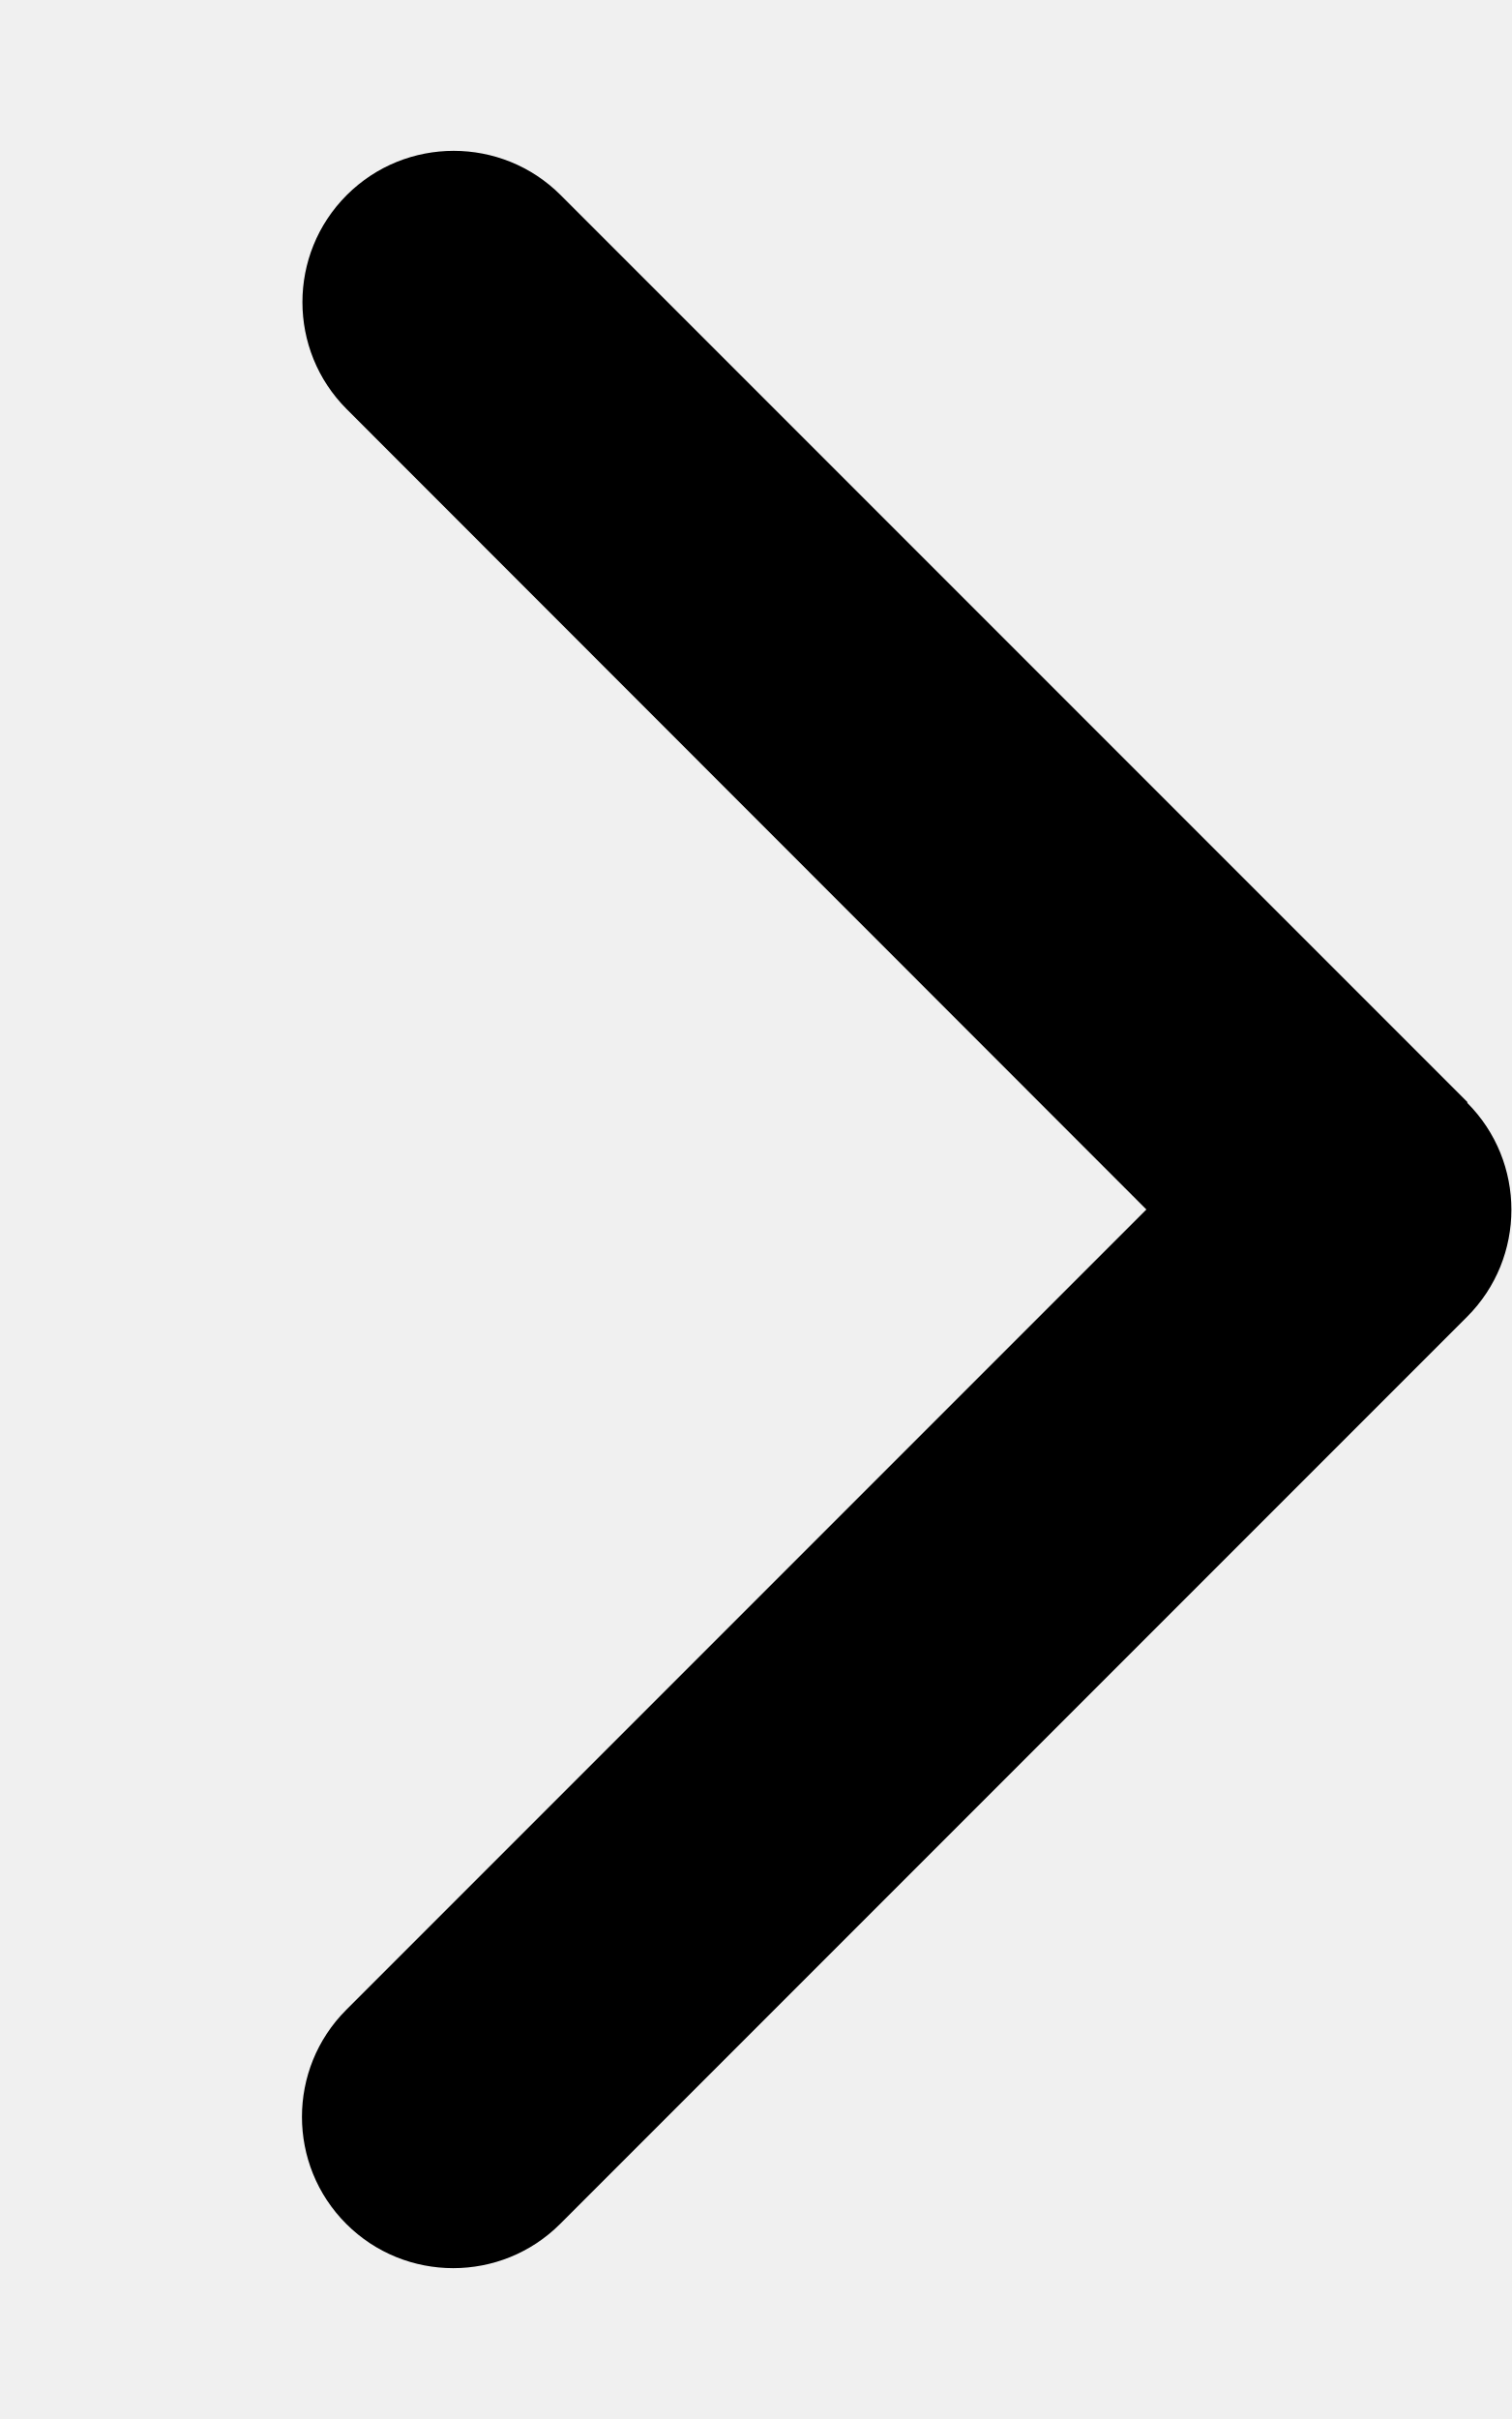
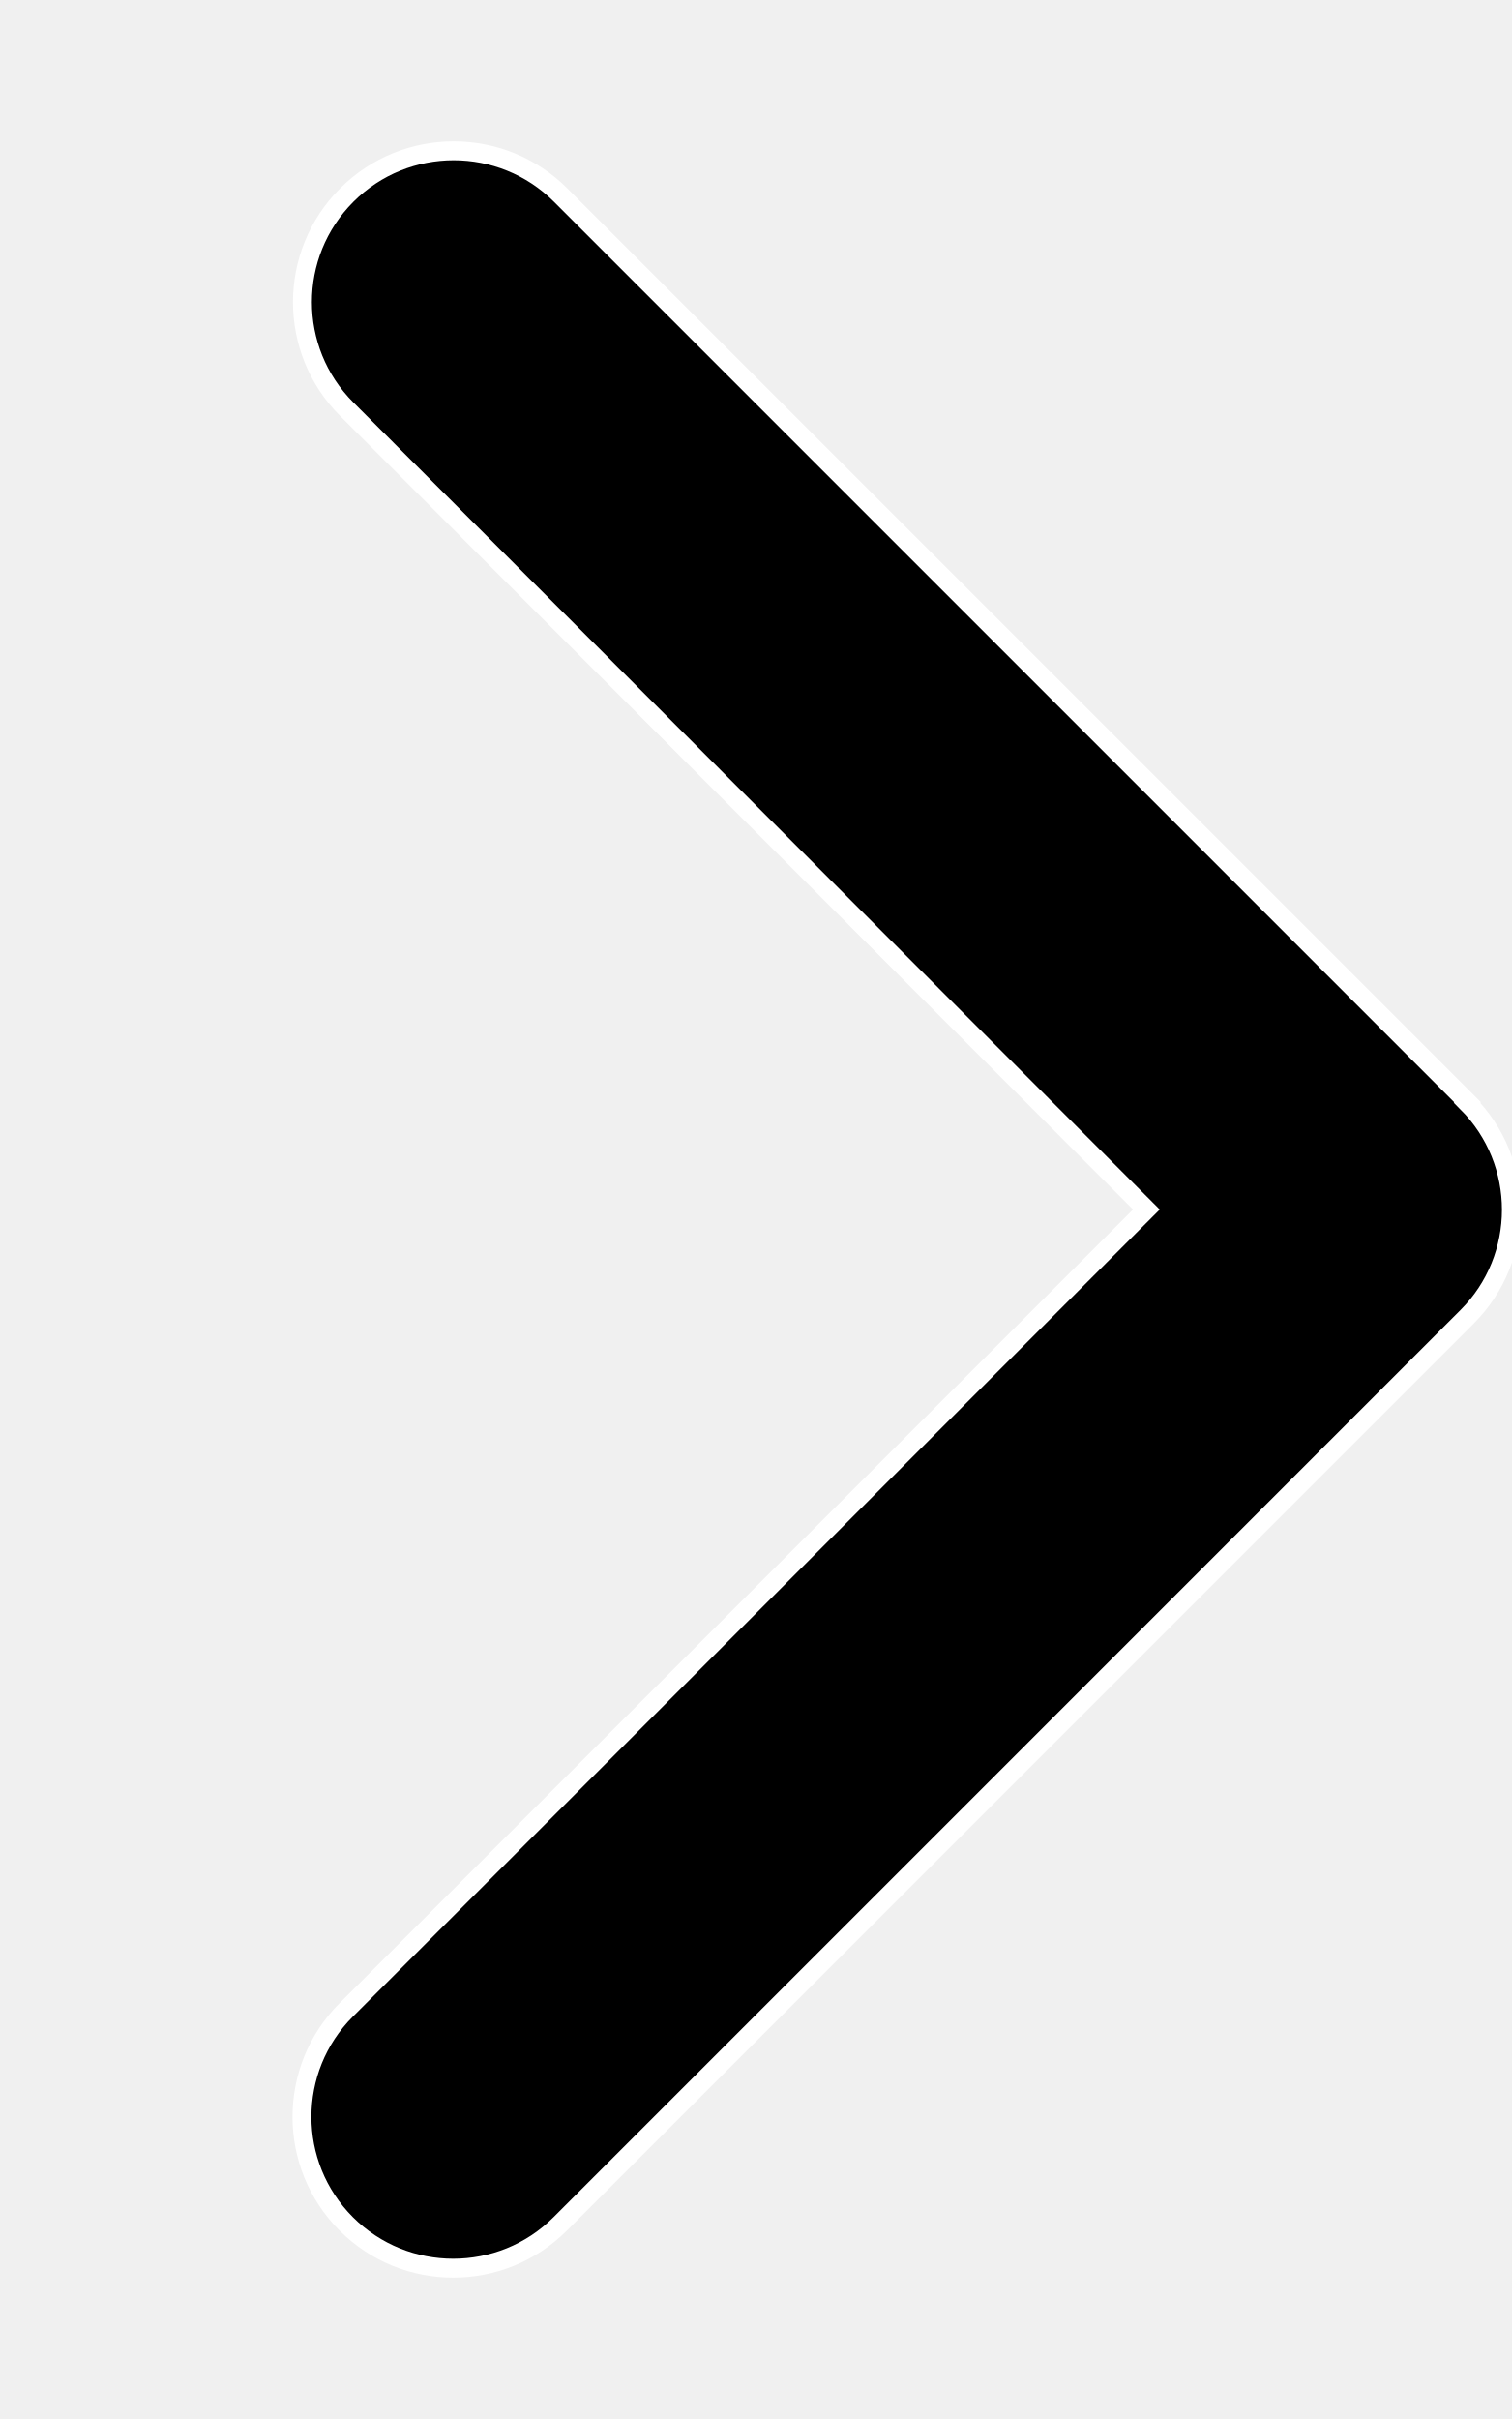
<svg xmlns="http://www.w3.org/2000/svg" viewBox="0 0 320 512">
-   <path d="M310.6 233.4c12.5 12.5 12.5 32.8 0 45.3l-192 192c-12.5 12.5-32.8 12.5-45.3 0s-12.5-32.8 0-45.3L242.7 256 73.4 86.6c-12.5-12.5-12.5-32.8 0-45.3s32.8-12.5 45.3 0l192 192z" />
+   <path d="M310.6 233.4c12.5 12.5 12.5 32.8 0 45.3l-192 192c-12.5 12.5-32.8 12.5-45.3 0s-12.5-32.8 0-45.3L242.7 256 73.4 86.6c-12.5-12.5-12.5-32.8 0-45.3s32.8-12.5 45.3 0l192 192z" stroke="white" stroke-width="4" />
</svg>
